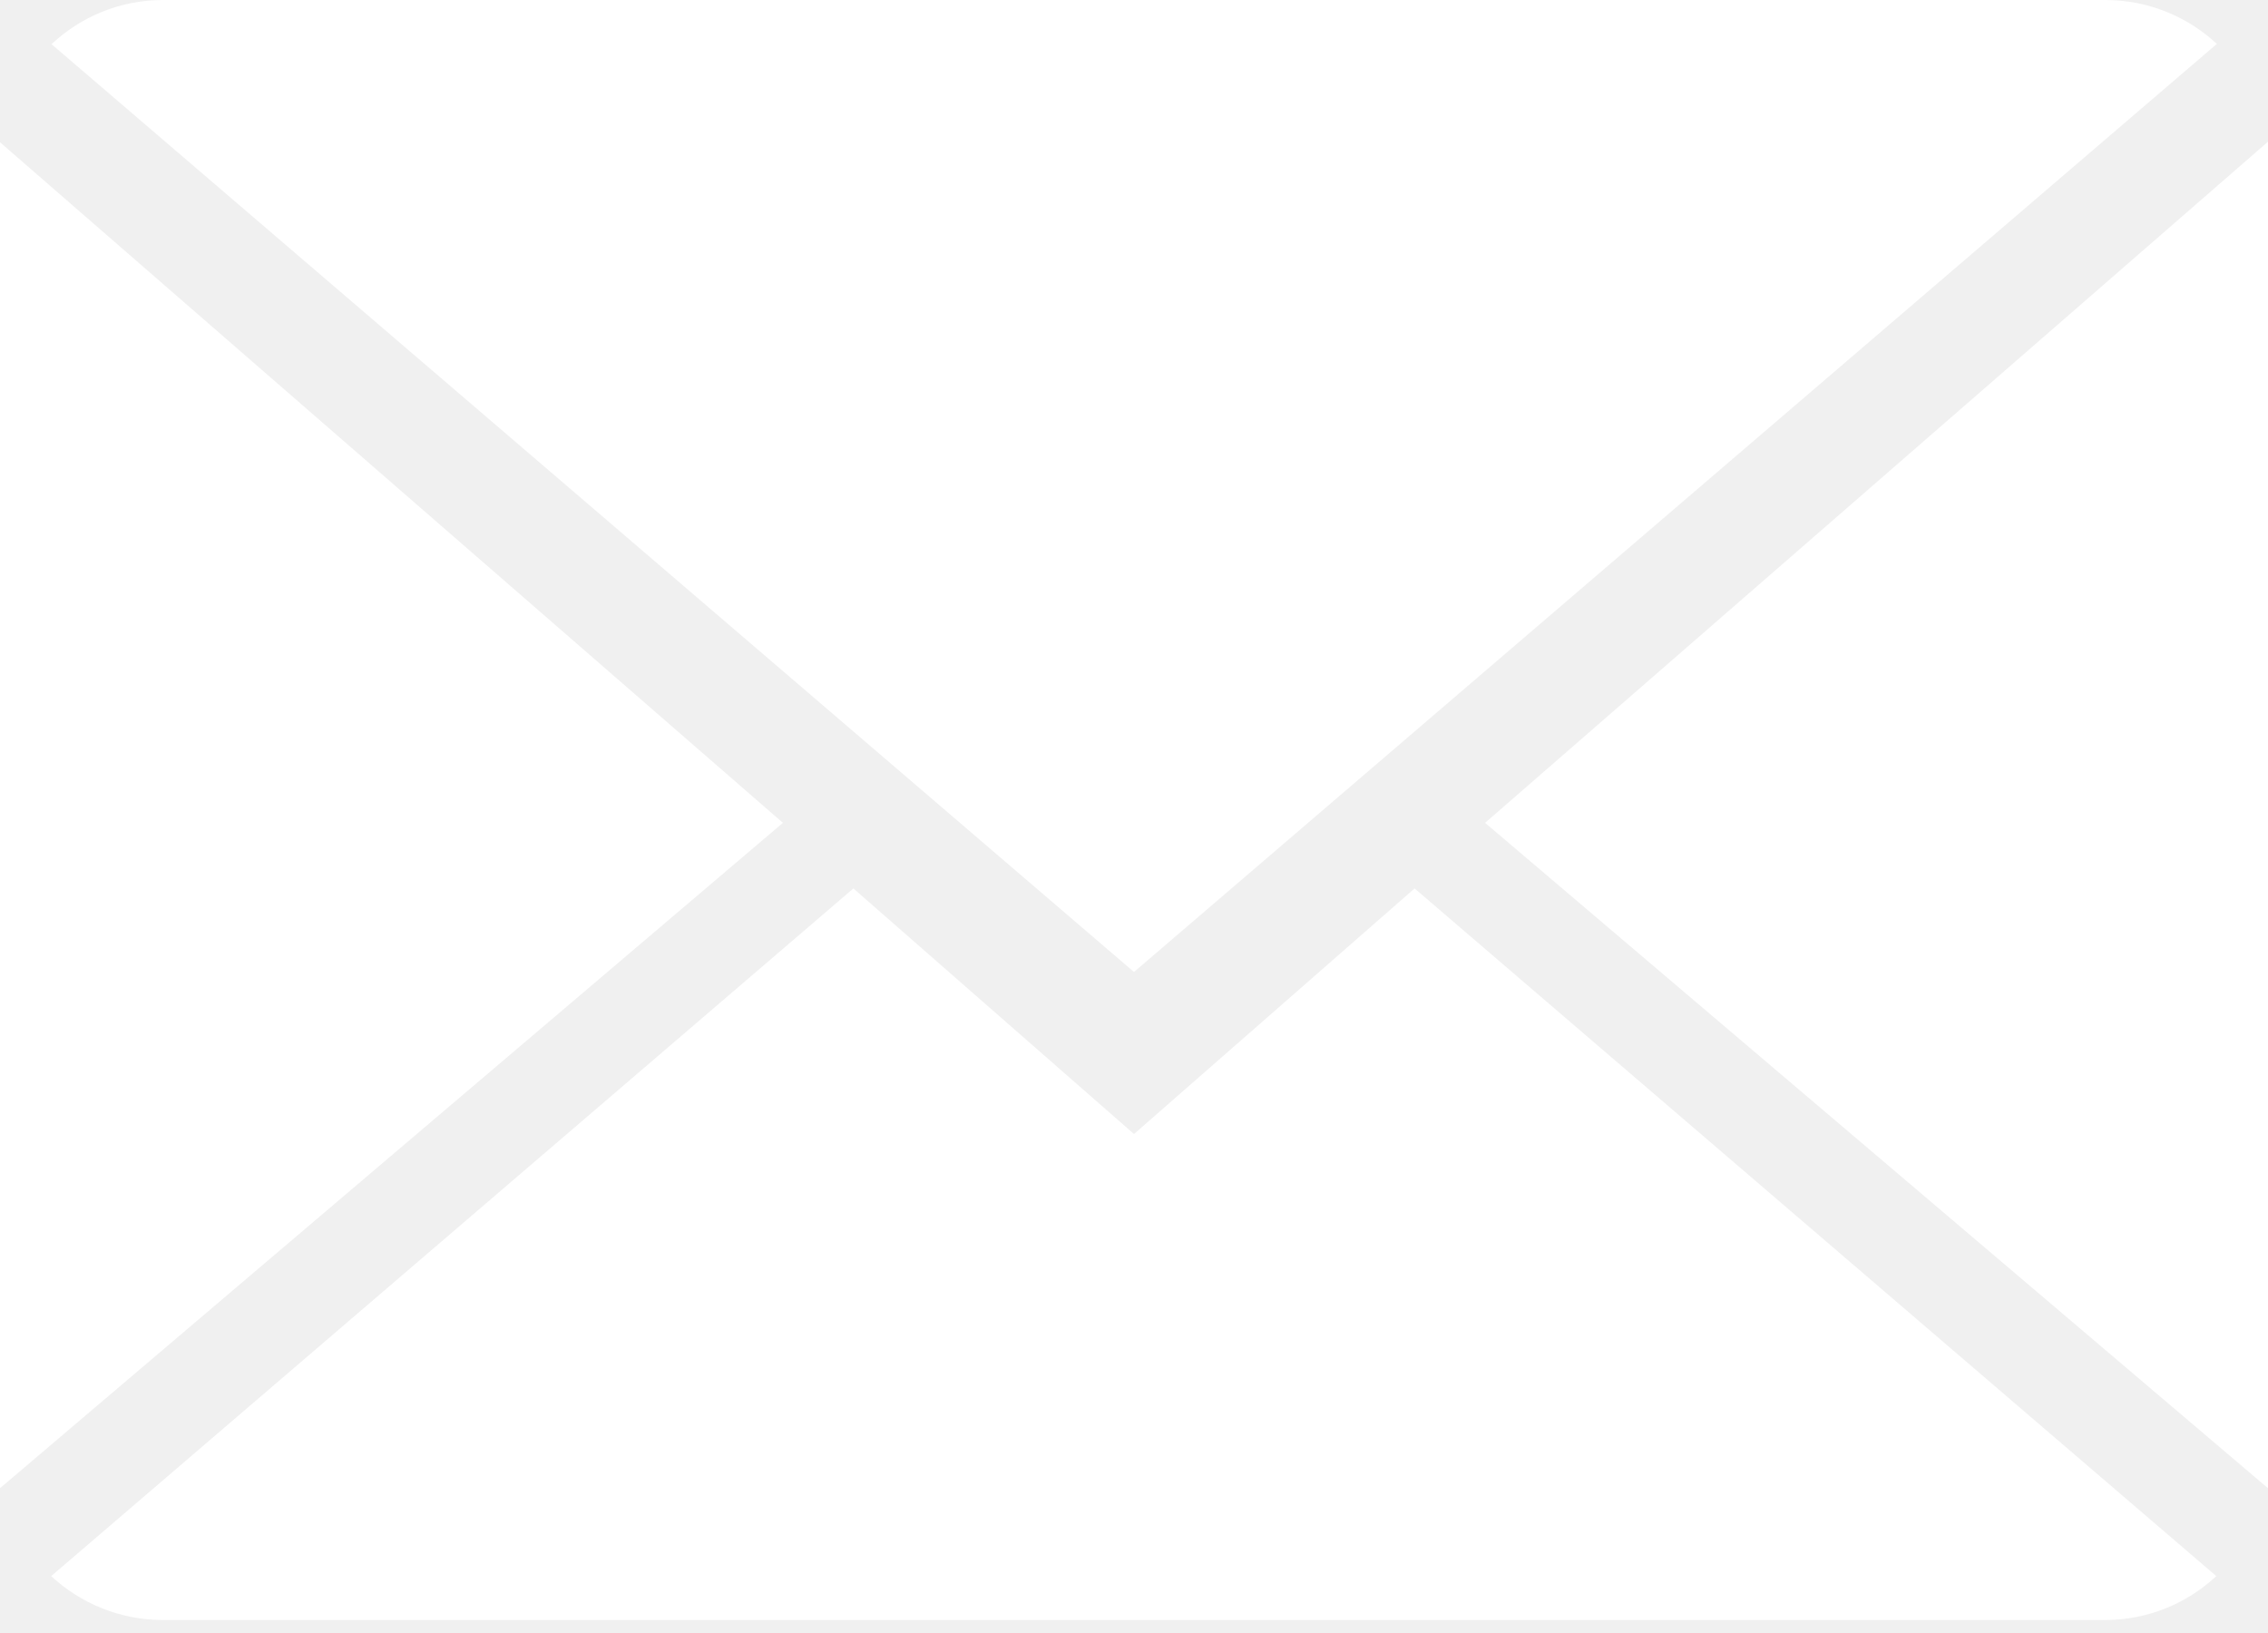
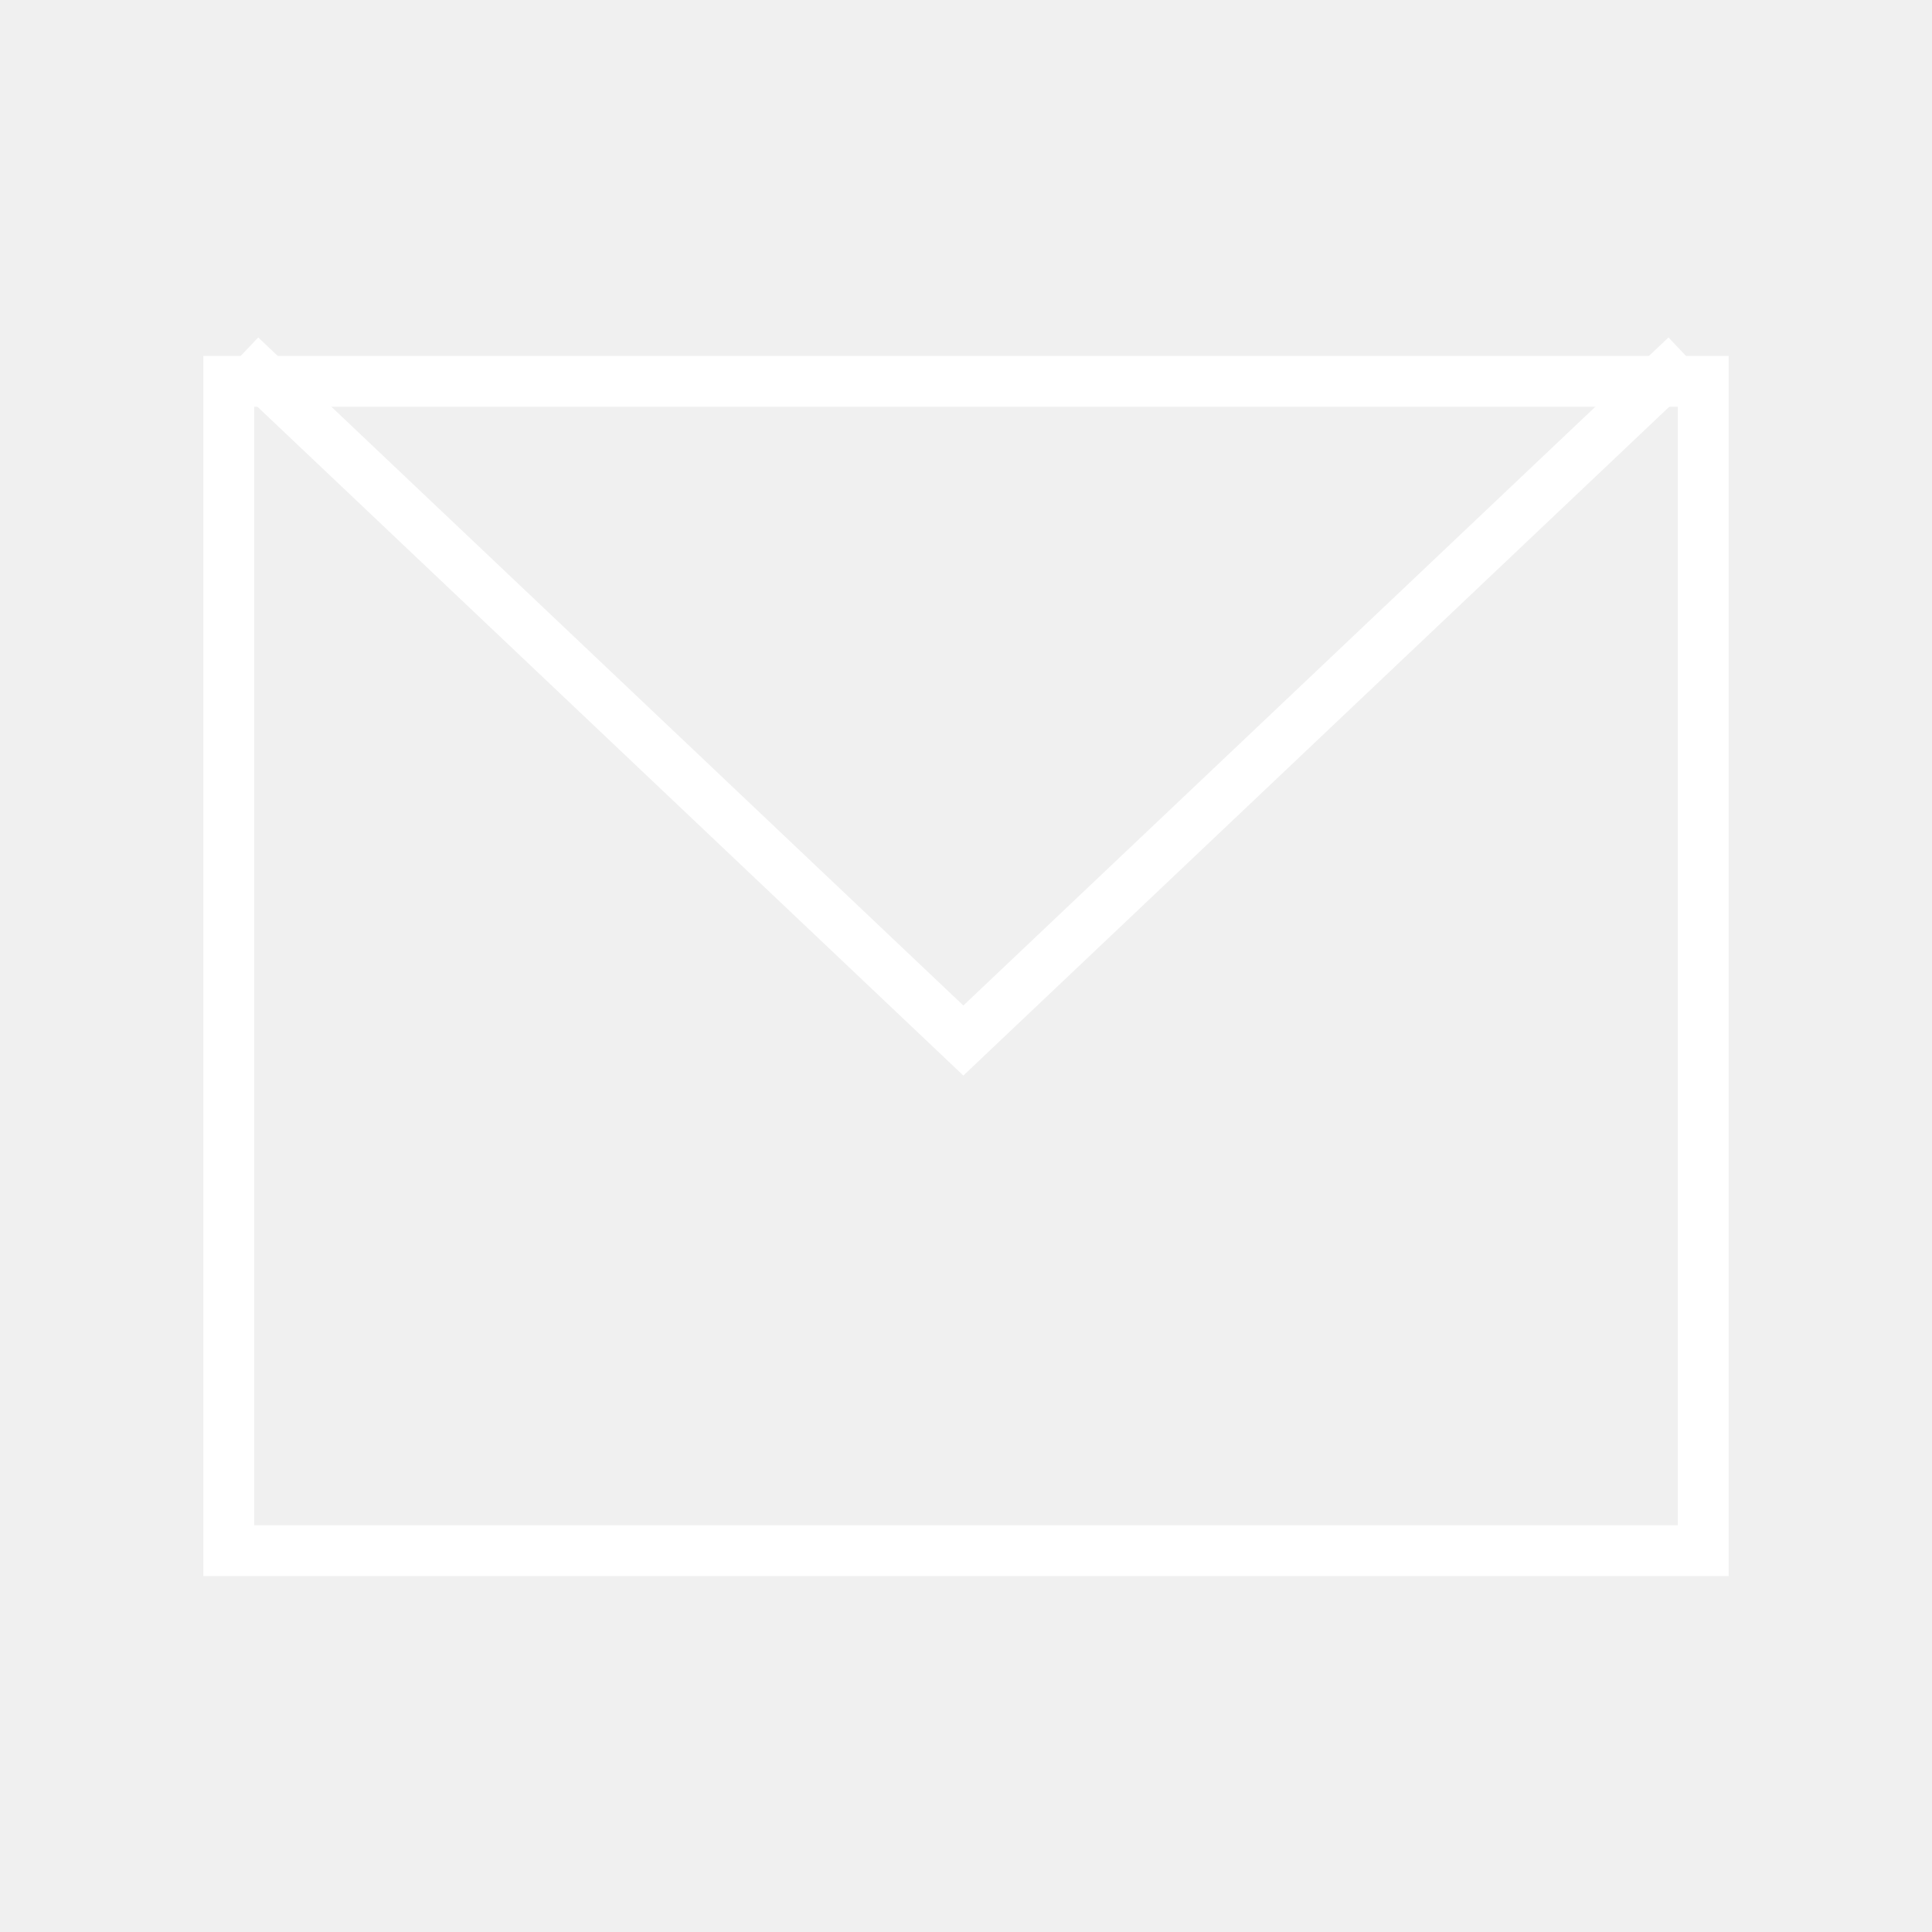
- <svg xmlns="http://www.w3.org/2000/svg" width="25px" height="18px" viewBox="0 0 25 18" version="1.1">
-   <defs />
+ <svg xmlns="http://www.w3.org/2000/svg" xmlns:xlink="http://www.w3.org/1999/xlink" width="38px" height="38px" viewBox="0 0 38 38" version="1.1">
+   <defs>
+     <rect id="path-1" x="0" y="0" width="30" height="24" />
+     <mask id="mask-2" maskContentUnits="userSpaceOnUse" maskUnits="objectBoundingBox" x="0" y="0" width="30" height="24" fill="white">
+       <use xlink:href="#path-1" />
+     </mask>
+   </defs>
  <g id="Web" stroke="none" stroke-width="1" fill="none" fill-rule="evenodd">
-     <g id="01.00-Matchs---myBall" transform="translate(-1089, -398)" fill="#FFFFFF">
-       <g id="Group-19" transform="translate(1025, 0)">
-         <g id="close-envelope" transform="translate(64, 398)">
-           <g id="Capa_1">
-             <g id="Group">
-               <path d="M12.5,12.5 L9.407,9.793 L0.564,17.373 C0.886,17.671 1.32,17.857 1.798,17.857 L23.202,17.857 C23.679,17.857 24.111,17.671 24.43,17.373 L15.593,9.793 L12.5,12.5 L12.5,12.5 Z" id="Shape" />
-               <path d="M24.436,0.484 C24.114,0.184 23.682,0 23.202,0 L1.798,0 C1.321,0 0.889,0.186 0.568,0.487 L12.5,10.714 L24.436,0.484 L24.436,0.484 Z" id="Shape" />
-               <polygon id="Shape" points="0 1.568 0 16.404 8.63 9.07" />
-               <polygon id="Shape" points="16.37 9.07 25 16.404 25 1.562" />
-             </g>
-           </g>
+     <g id="00.03-Connexion---myBall" transform="translate(-522, -528)" stroke="#FFFFFF">
+       <g id="email" transform="translate(522, 528)">
+         <g id="group" transform="translate(4, 7)">
+           <use id="shape" mask="url(#mask-2)" stroke-width="2" stroke-linecap="round" xlink:href="#path-1" />
+           <polyline id="shape" points="29.161 0 14.948 13.466 0.735 0" />
        </g>
      </g>
    </g>
  </g>
</svg>
